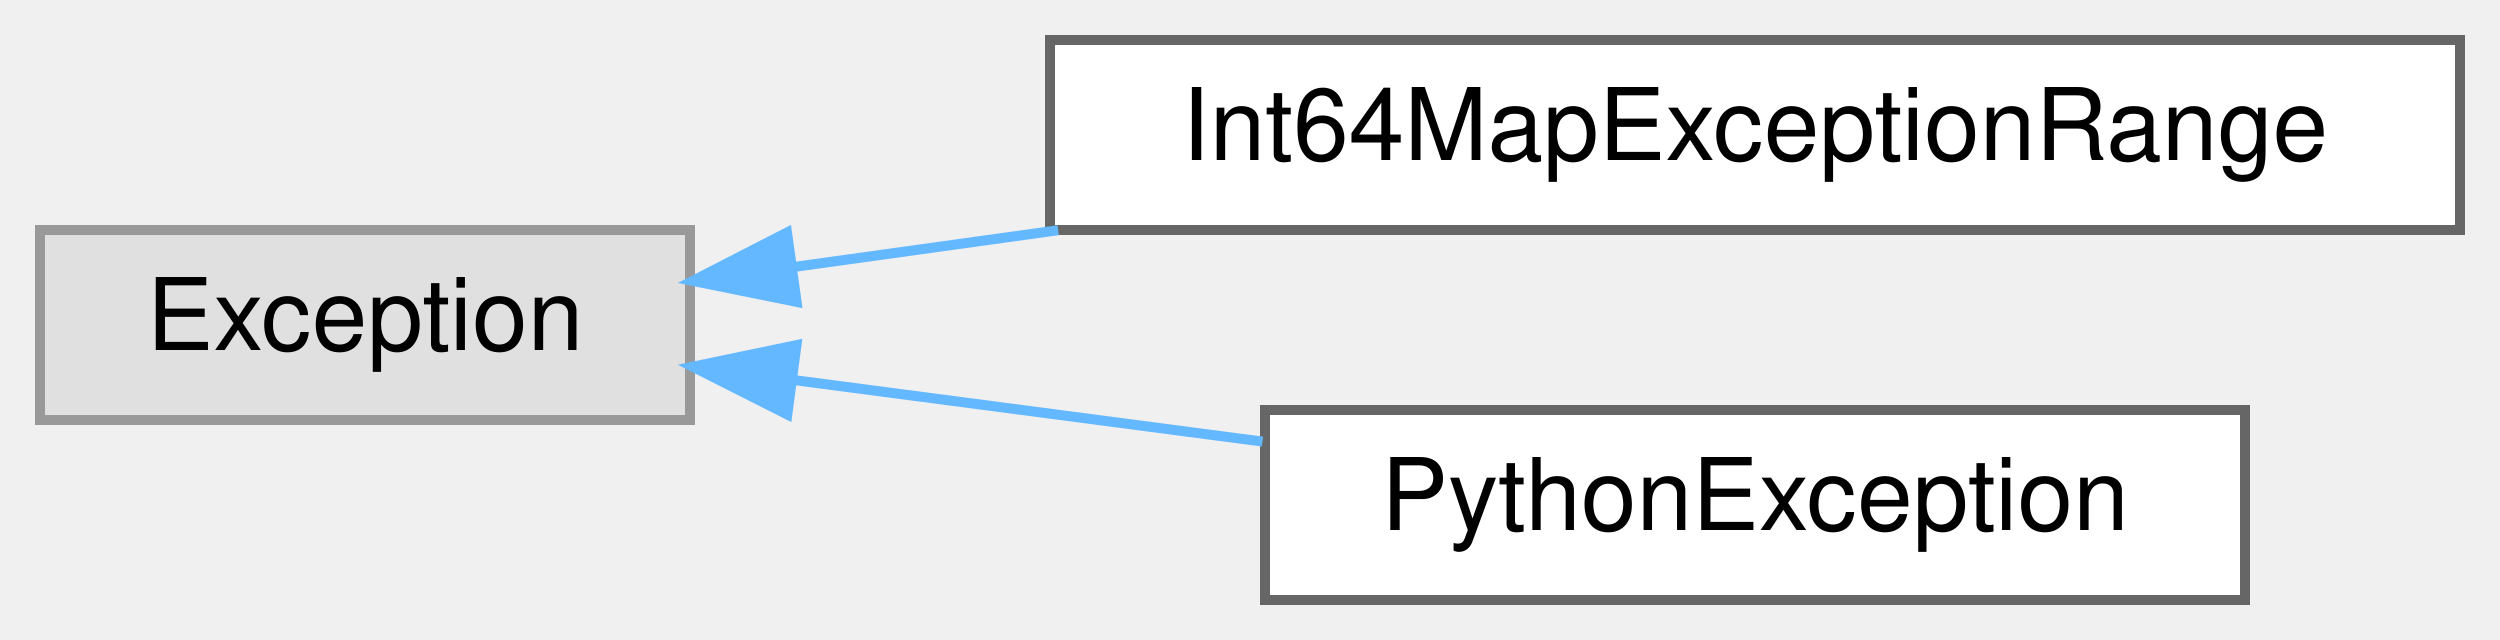
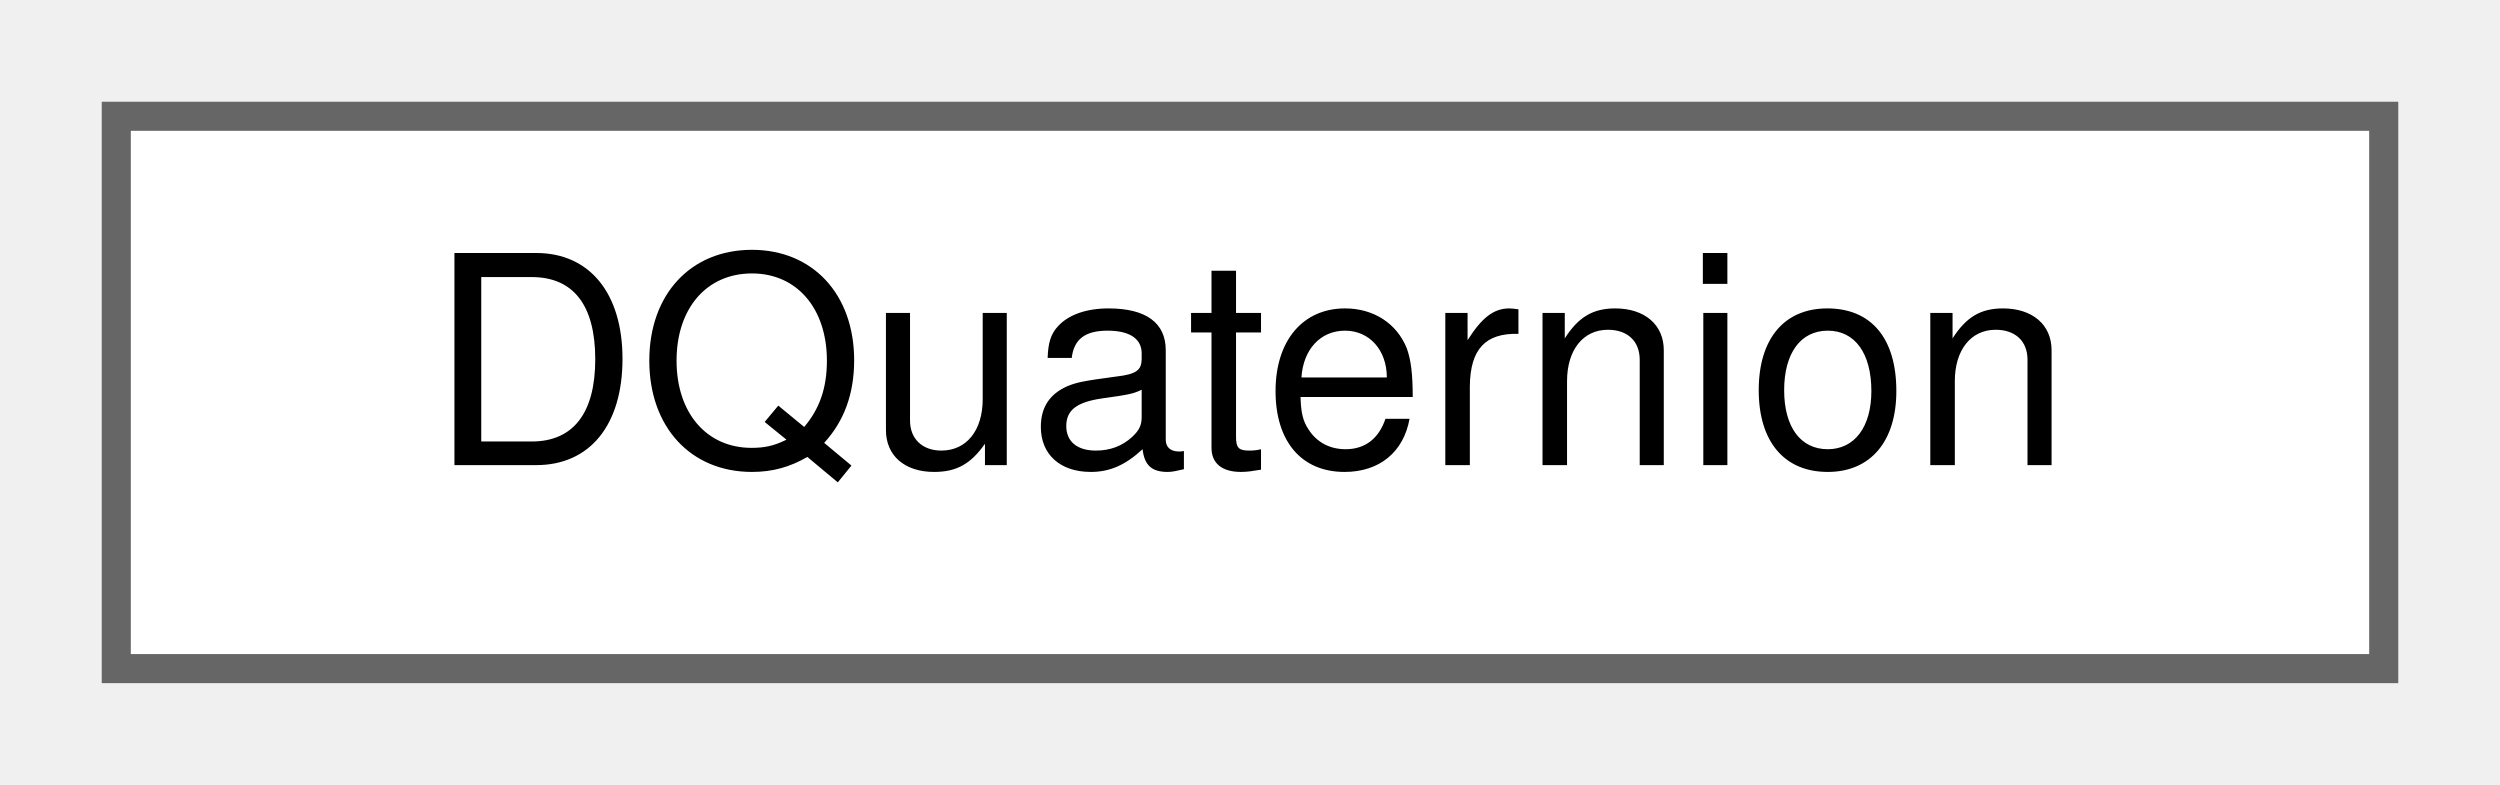
- <svg xmlns="http://www.w3.org/2000/svg" xmlns:xlink="http://www.w3.org/1999/xlink" width="250pt" height="64pt" viewBox="0.00 0.00 250.00 64.00">
-   <g id="graph0" class="graph" transform="scale(1 1) rotate(0) translate(4 60)">
+ <svg xmlns="http://www.w3.org/2000/svg" xmlns:xlink="http://www.w3.org/1999/xlink" width="86pt" height="27pt" viewBox="0.00 0.00 86.00 27.00">
+   <g id="graph0" class="graph" transform="scale(1 1) rotate(0) translate(4 23)">
    <g id="node1" class="node">
      <g id="a_node1">
-         <a xlink:title=" ">
-           <polygon fill="#e0e0e0" stroke="#999999" points="65,-37 0,-37 0,-18 65,-18 65,-37" />
-           <text text-anchor="middle" x="32.5" y="-25" font-family="Helvetica,sans-Serif" font-size="10.00">Exception</text>
+         <a xlink:href="class_search_a_thing_1_1_sci_1_1_d_quaternion.html" target="_top" xlink:title="Quaternion implementation using doubles for purpose of Vector3D.RotateAboutAxis and Vector3D....">
+           <polygon fill="white" stroke="#666666" points="78,-19 0,-19 0,0 78,0 78,-19" />
+           <text text-anchor="middle" x="39" y="-7" font-family="Helvetica,sans-Serif" font-size="10.00">DQuaternion</text>
        </a>
      </g>
    </g>
-     <g id="node2" class="node">
-       <g id="a_node2">
-         <a xlink:href="class_search_a_thing_1_1_int64_map_exception_range.html" target="_top" xlink:title=" ">
-           <polygon fill="white" stroke="#666666" points="242,-56 101,-56 101,-37 242,-37 242,-56" />
-           <text text-anchor="middle" x="171.5" y="-44" font-family="Helvetica,sans-Serif" font-size="10.00">Int64MapExceptionRange</text>
-         </a>
-       </g>
-     </g>
-     <g id="edge1" class="edge">
-       <path fill="none" stroke="#63b8ff" d="M75.21,-33.28C83.65,-34.46 92.73,-35.72 101.82,-36.98" />
-       <polygon fill="#63b8ff" stroke="#63b8ff" points="75.66,-29.81 65.27,-31.91 74.7,-36.75 75.66,-29.81" />
-     </g>
-     <g id="node3" class="node">
-       <g id="a_node3">
-         <a xlink:href="class_search_a_thing_1_1_python_exception.html" target="_top" xlink:title=" ">
-           <polygon fill="white" stroke="#666666" points="220.5,-19 122.5,-19 122.5,0 220.5,0 220.5,-19" />
-           <text text-anchor="middle" x="171.5" y="-7" font-family="Helvetica,sans-Serif" font-size="10.00">PythonException</text>
-         </a>
-       </g>
-     </g>
-     <g id="edge2" class="edge">
-       <path fill="none" stroke="#63b8ff" d="M75.19,-22.02C90.05,-20.07 106.89,-17.86 122.25,-15.84" />
-       <polygon fill="#63b8ff" stroke="#63b8ff" points="74.73,-18.55 65.27,-23.33 75.65,-25.49 74.73,-18.55" />
-     </g>
  </g>
</svg>
